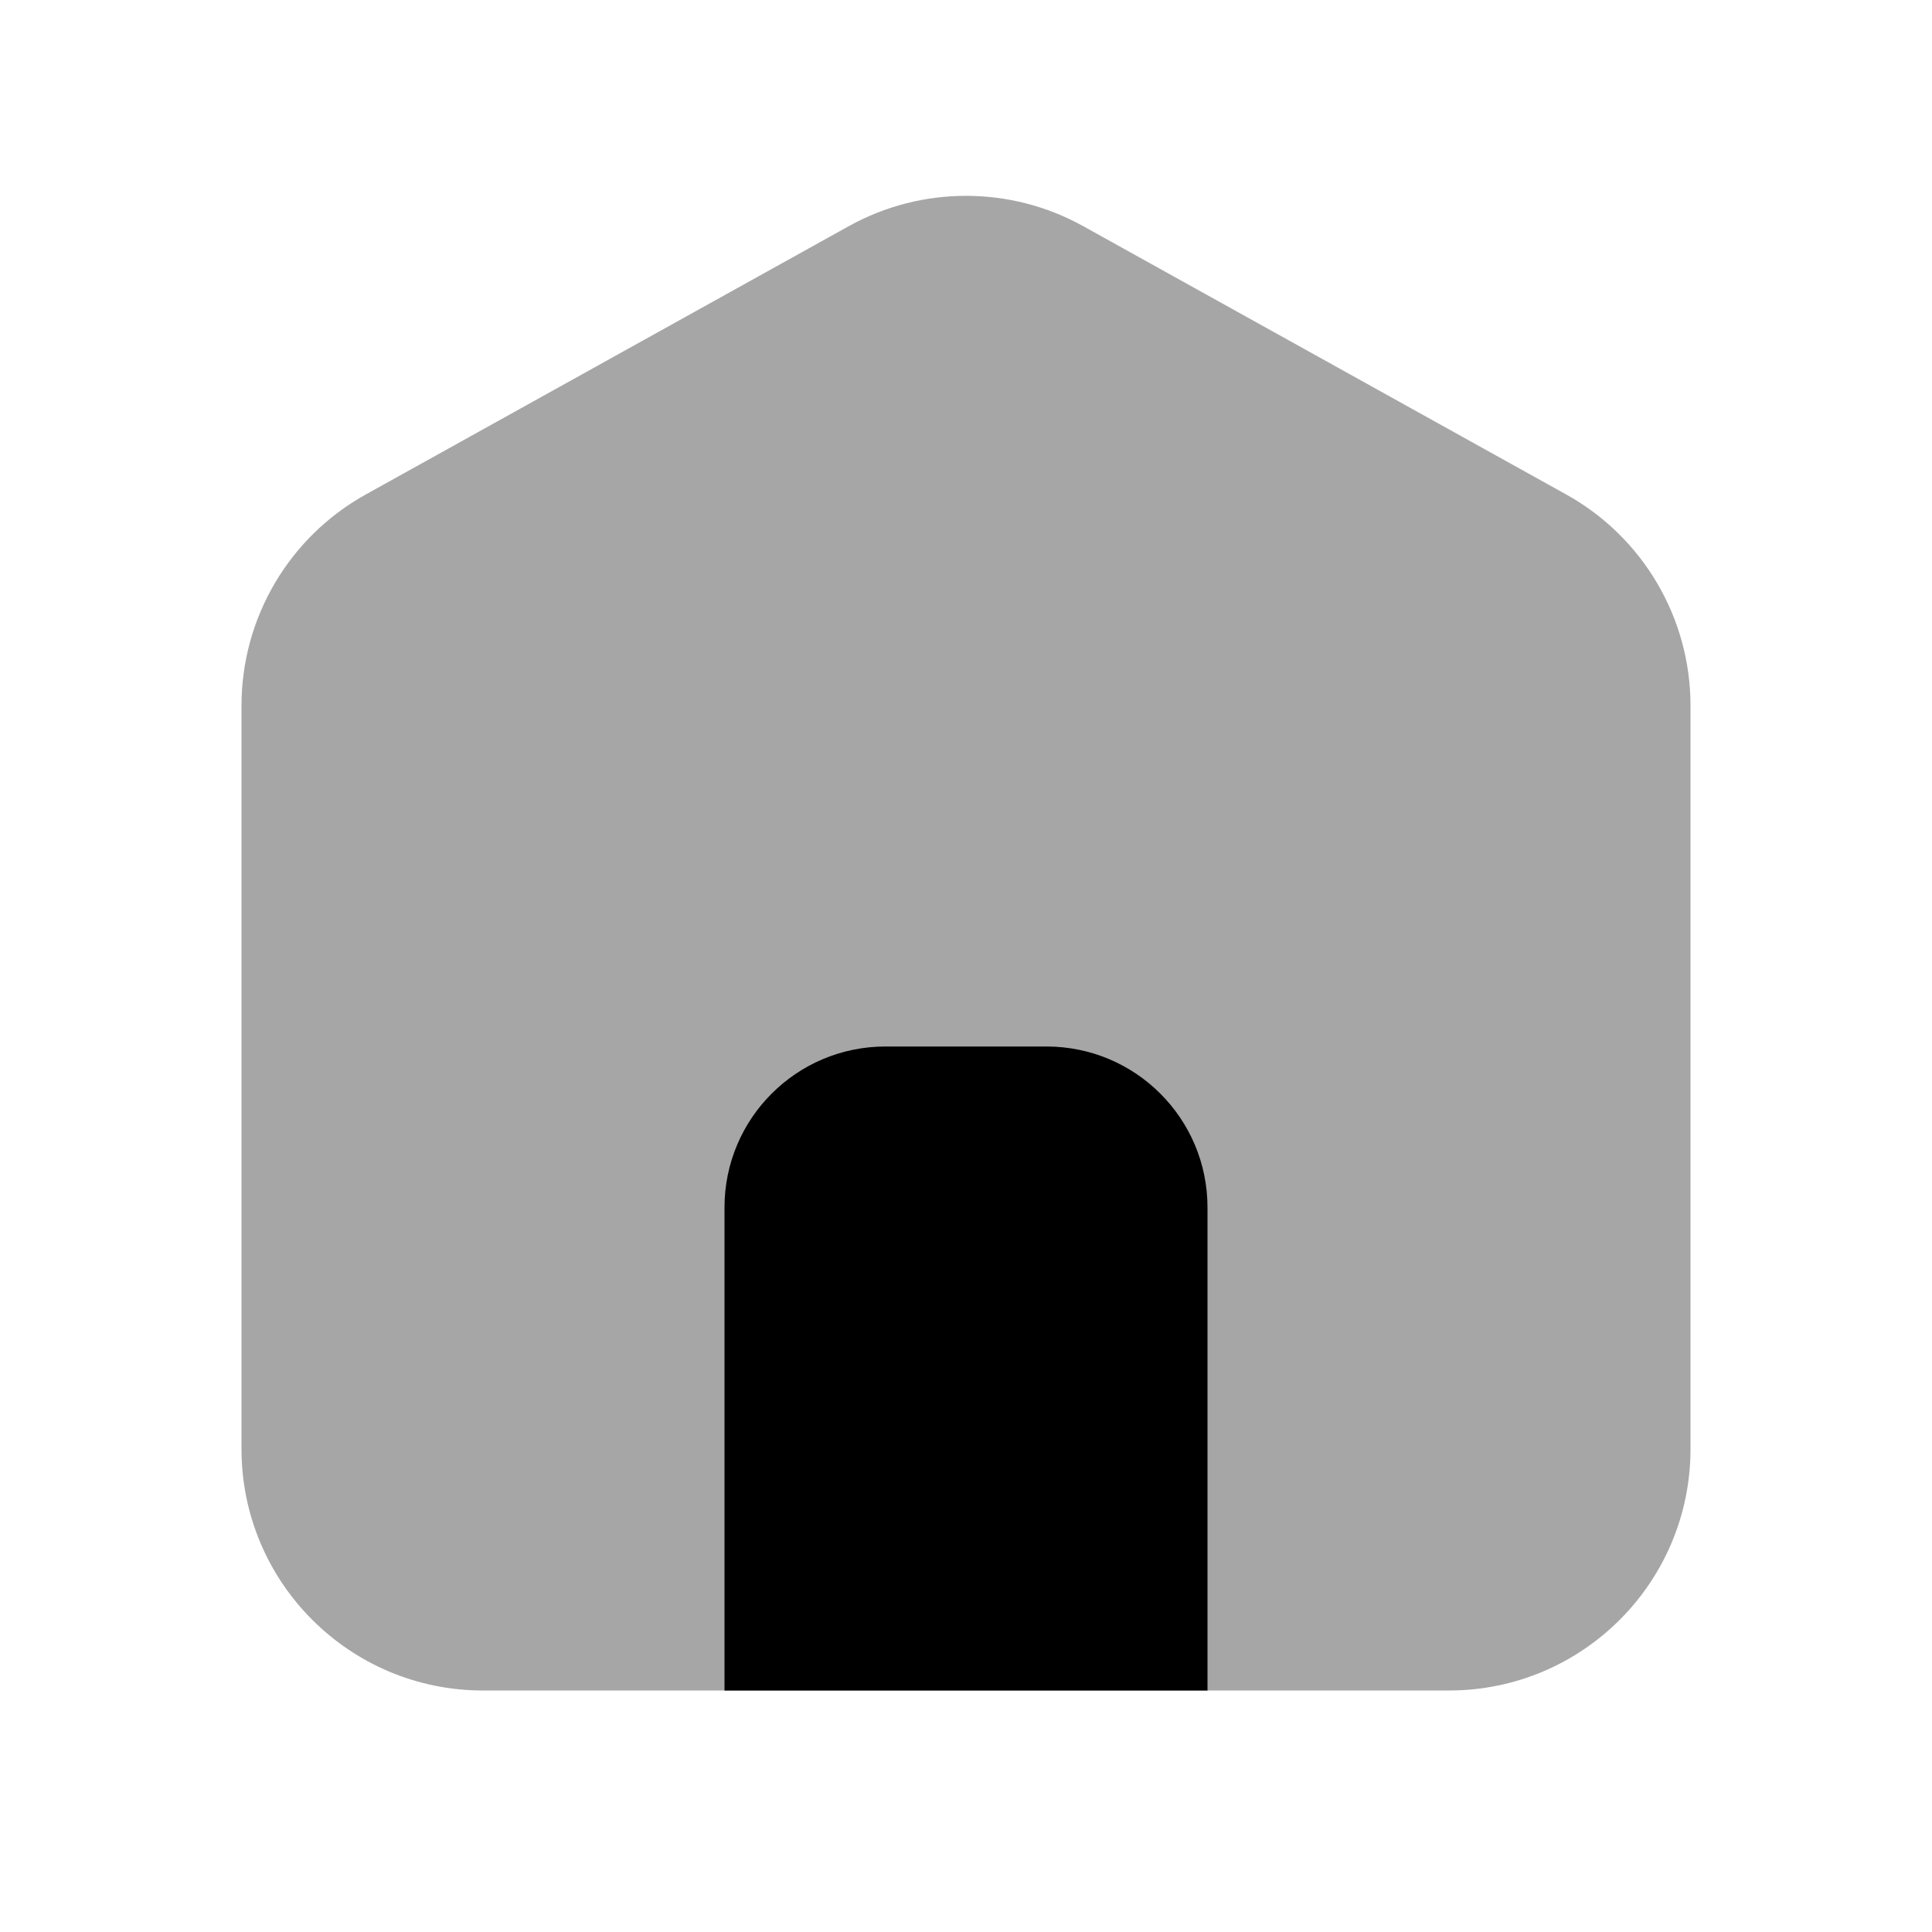
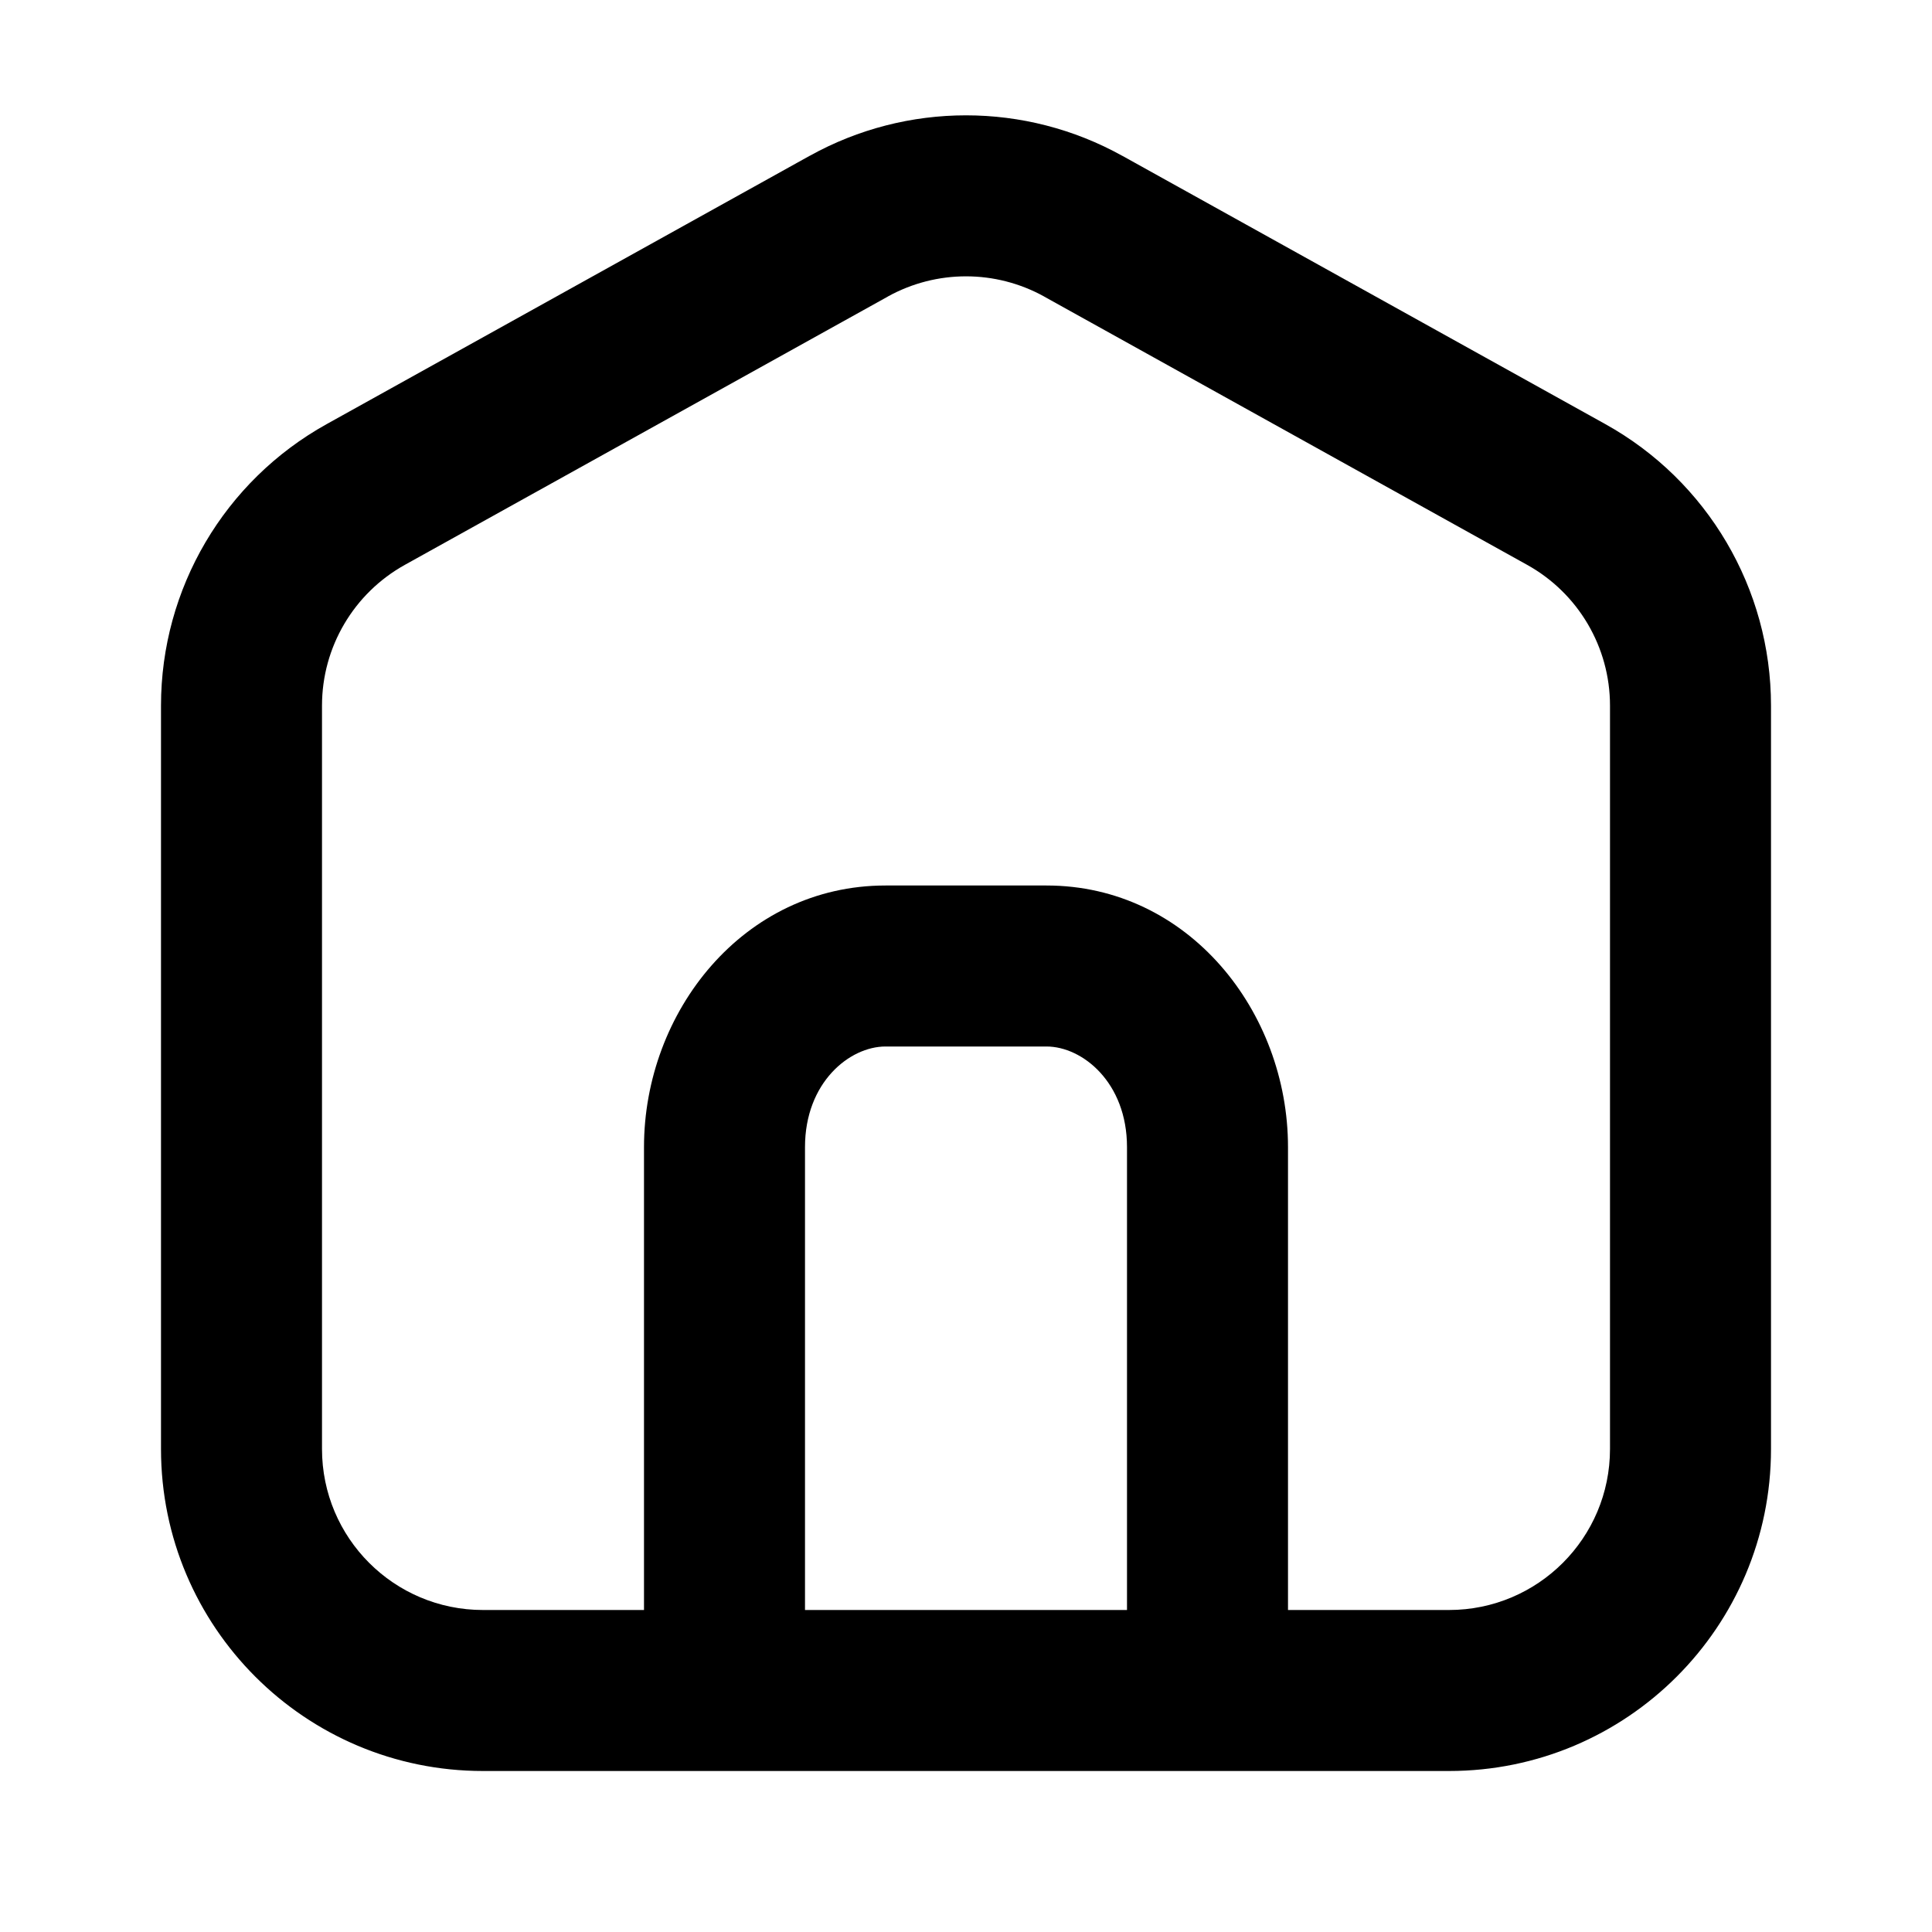
- <svg xmlns="http://www.w3.org/2000/svg" viewBox="0 0 24 24" width="48px" height="48px">
-   <path d="M18,21H6c-1.657,0-3-1.343-3-3V8.765c0-1.09,0.591-2.093,1.543-2.622l6-3.333 c0.906-0.503,2.008-0.503,2.914,0l6,3.333C20.409,6.672,21,7.676,21,8.765V18C21,19.657,19.657,21,18,21z" opacity=".35" />
-   <path d="M15,21H9v-6c0-1.105,0.895-2,2-2h2c1.105,0,2,0.895,2,2V21z" />
+ <svg xmlns="http://www.w3.org/2000/svg" width="24" height="24" viewBox="0 0 24 24" fill="none">
+   <path d="M19.457 6.143L19.943 5.269L19.943 5.269L19.457 6.143ZM13.457 2.81L13.943 1.936L13.942 1.936L13.457 2.81ZM10.543 2.81L10.058 1.936L10.057 1.936L10.543 2.81ZM4.543 6.143L4.057 5.269L4.057 5.269L4.543 6.143ZM15 21V22C15.552 22 16 21.552 16 21H15ZM9 21H8C8 21.552 8.448 22 9 22V21ZM6 20C4.895 20 4 19.105 4 18H2C2 20.209 3.791 22 6 22V20ZM18 20H6V22H18V20ZM20 18C20 19.105 19.105 20 18 20V22C20.209 22 22 20.209 22 18H20ZM20 8.765V18H22V8.765H20ZM18.971 7.017C19.606 7.37 20 8.039 20 8.765H22C22 7.313 21.212 5.974 19.943 5.269L18.971 7.017ZM12.971 3.684L18.971 7.017L19.943 5.269L13.943 1.936L12.971 3.684ZM11.028 3.684C11.633 3.349 12.367 3.349 12.972 3.684L13.942 1.936C12.735 1.265 11.265 1.265 10.058 1.936L11.028 3.684ZM5.029 7.017L11.029 3.684L10.057 1.936L4.057 5.269L5.029 7.017ZM4 8.765C4 8.039 4.394 7.37 5.029 7.017L4.057 5.269C2.788 5.974 2 7.311 2 8.765H4ZM4 18V8.765H2V18H4ZM15 20H9V22H15V20ZM14 14.25V21H16V14.25H14ZM13 13C13.445 13 14 13.445 14 14.25H16C16 12.569 14.765 11 13 11V13ZM11 13H13V11H11V13ZM10 14.25C10 13.445 10.555 13 11 13V11C9.235 11 8 12.569 8 14.25H10ZM10 21V14.25H8V21H10Z" fill="currentColor" />
</svg>
